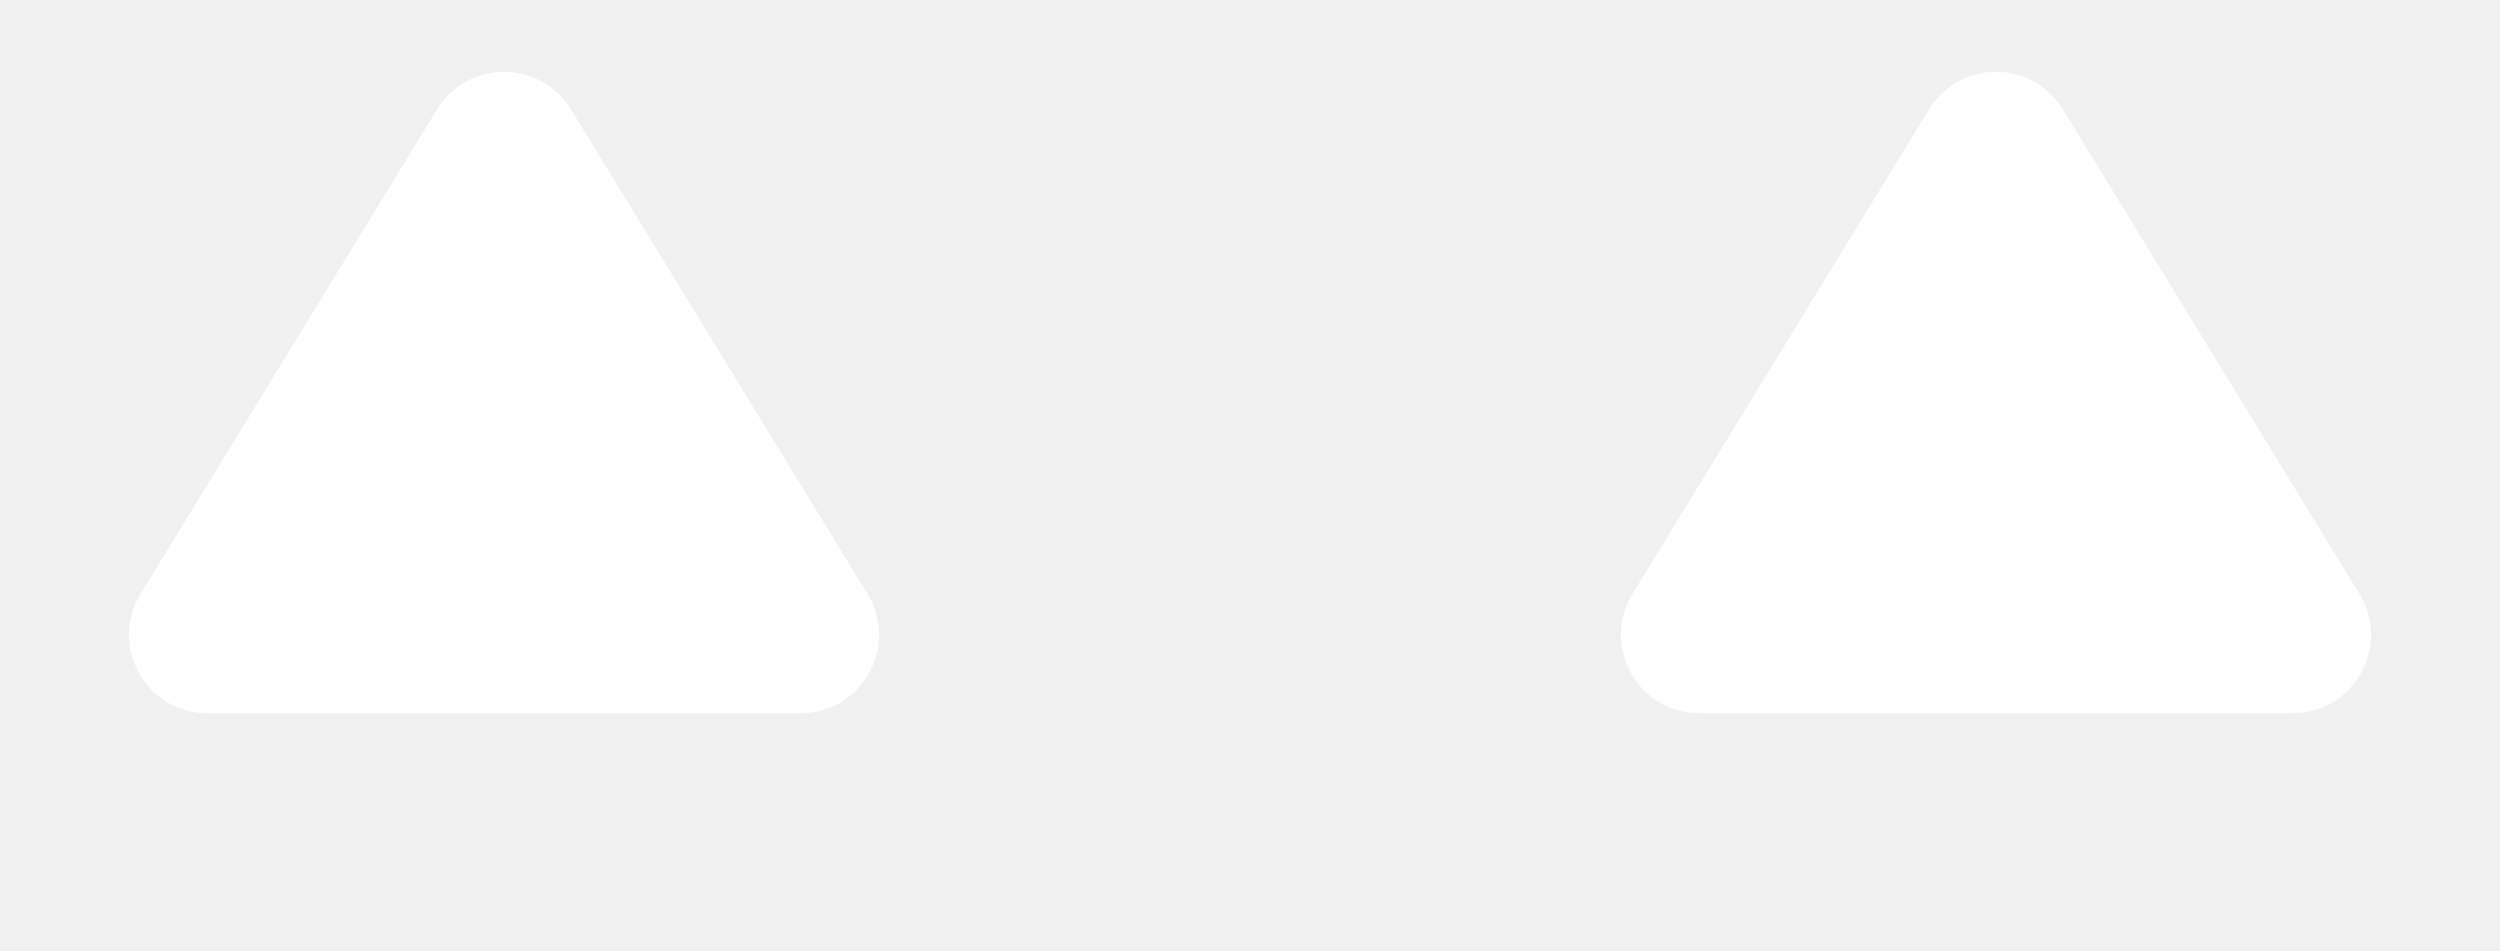
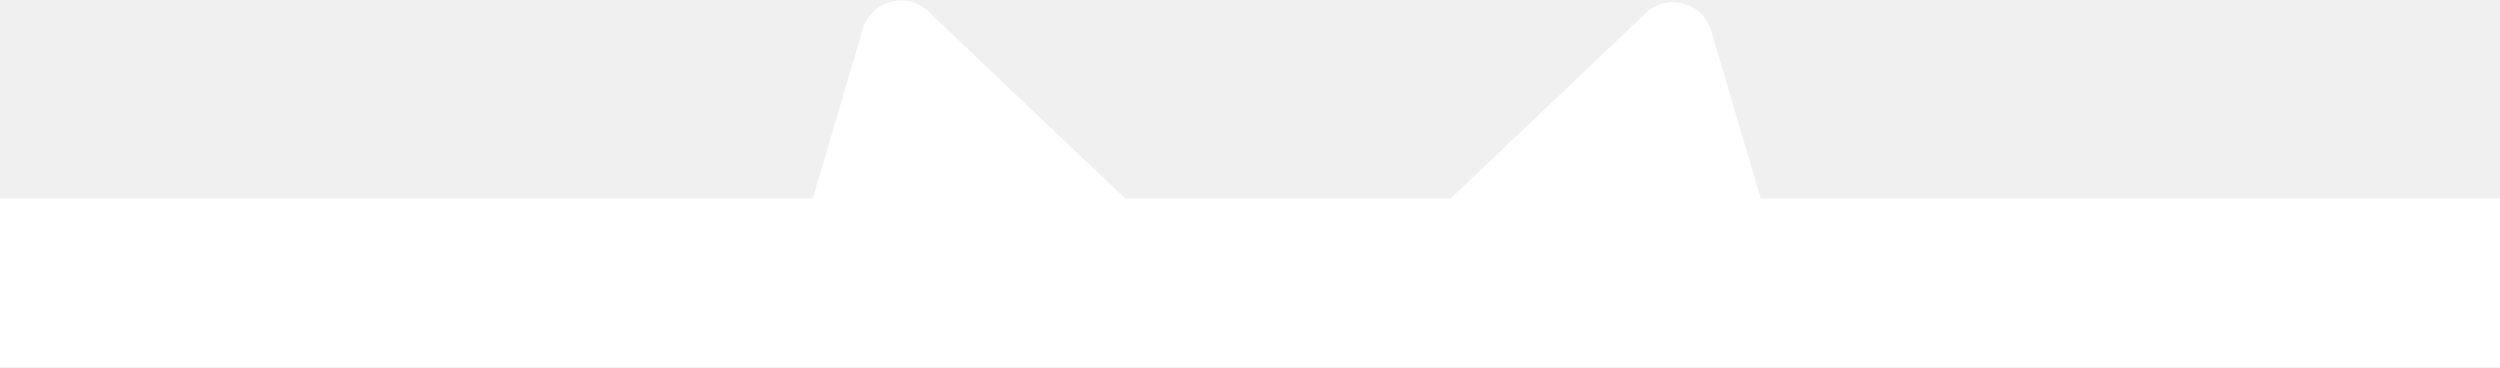
- <svg xmlns="http://www.w3.org/2000/svg" width="255" height="97" viewBox="0 0 255 97" fill="none">
-   <path d="M44.588 11.149C47.708 6.051 55.114 6.051 58.235 11.149L88.483 60.574C91.745 65.905 87.909 72.75 81.659 72.75H21.163C14.913 72.75 11.077 65.905 14.34 60.574L44.588 11.149Z" fill="white" />
-   <path d="M196.765 11.149C199.886 6.051 207.292 6.051 210.412 11.149L240.66 60.574C243.923 65.905 240.087 72.75 233.837 72.75H173.341C167.091 72.75 163.255 65.905 166.517 60.574L196.765 11.149Z" fill="white" />
+ <svg xmlns="http://www.w3.org/2000/svg" width="504" height="74" viewBox="0 0 504 74" fill="none">
+   <path fill-rule="evenodd" clip-rule="evenodd" d="M173.954 5.842C175.649 0.109 182.803 -1.808 187.136 2.31L226.808 40H292.476L331.783 2.656C336.117 -1.461 343.271 0.456 344.965 6.188L354.959 40H504V74H0V40H163.857L173.954 5.842Z" fill="white" />
</svg>
